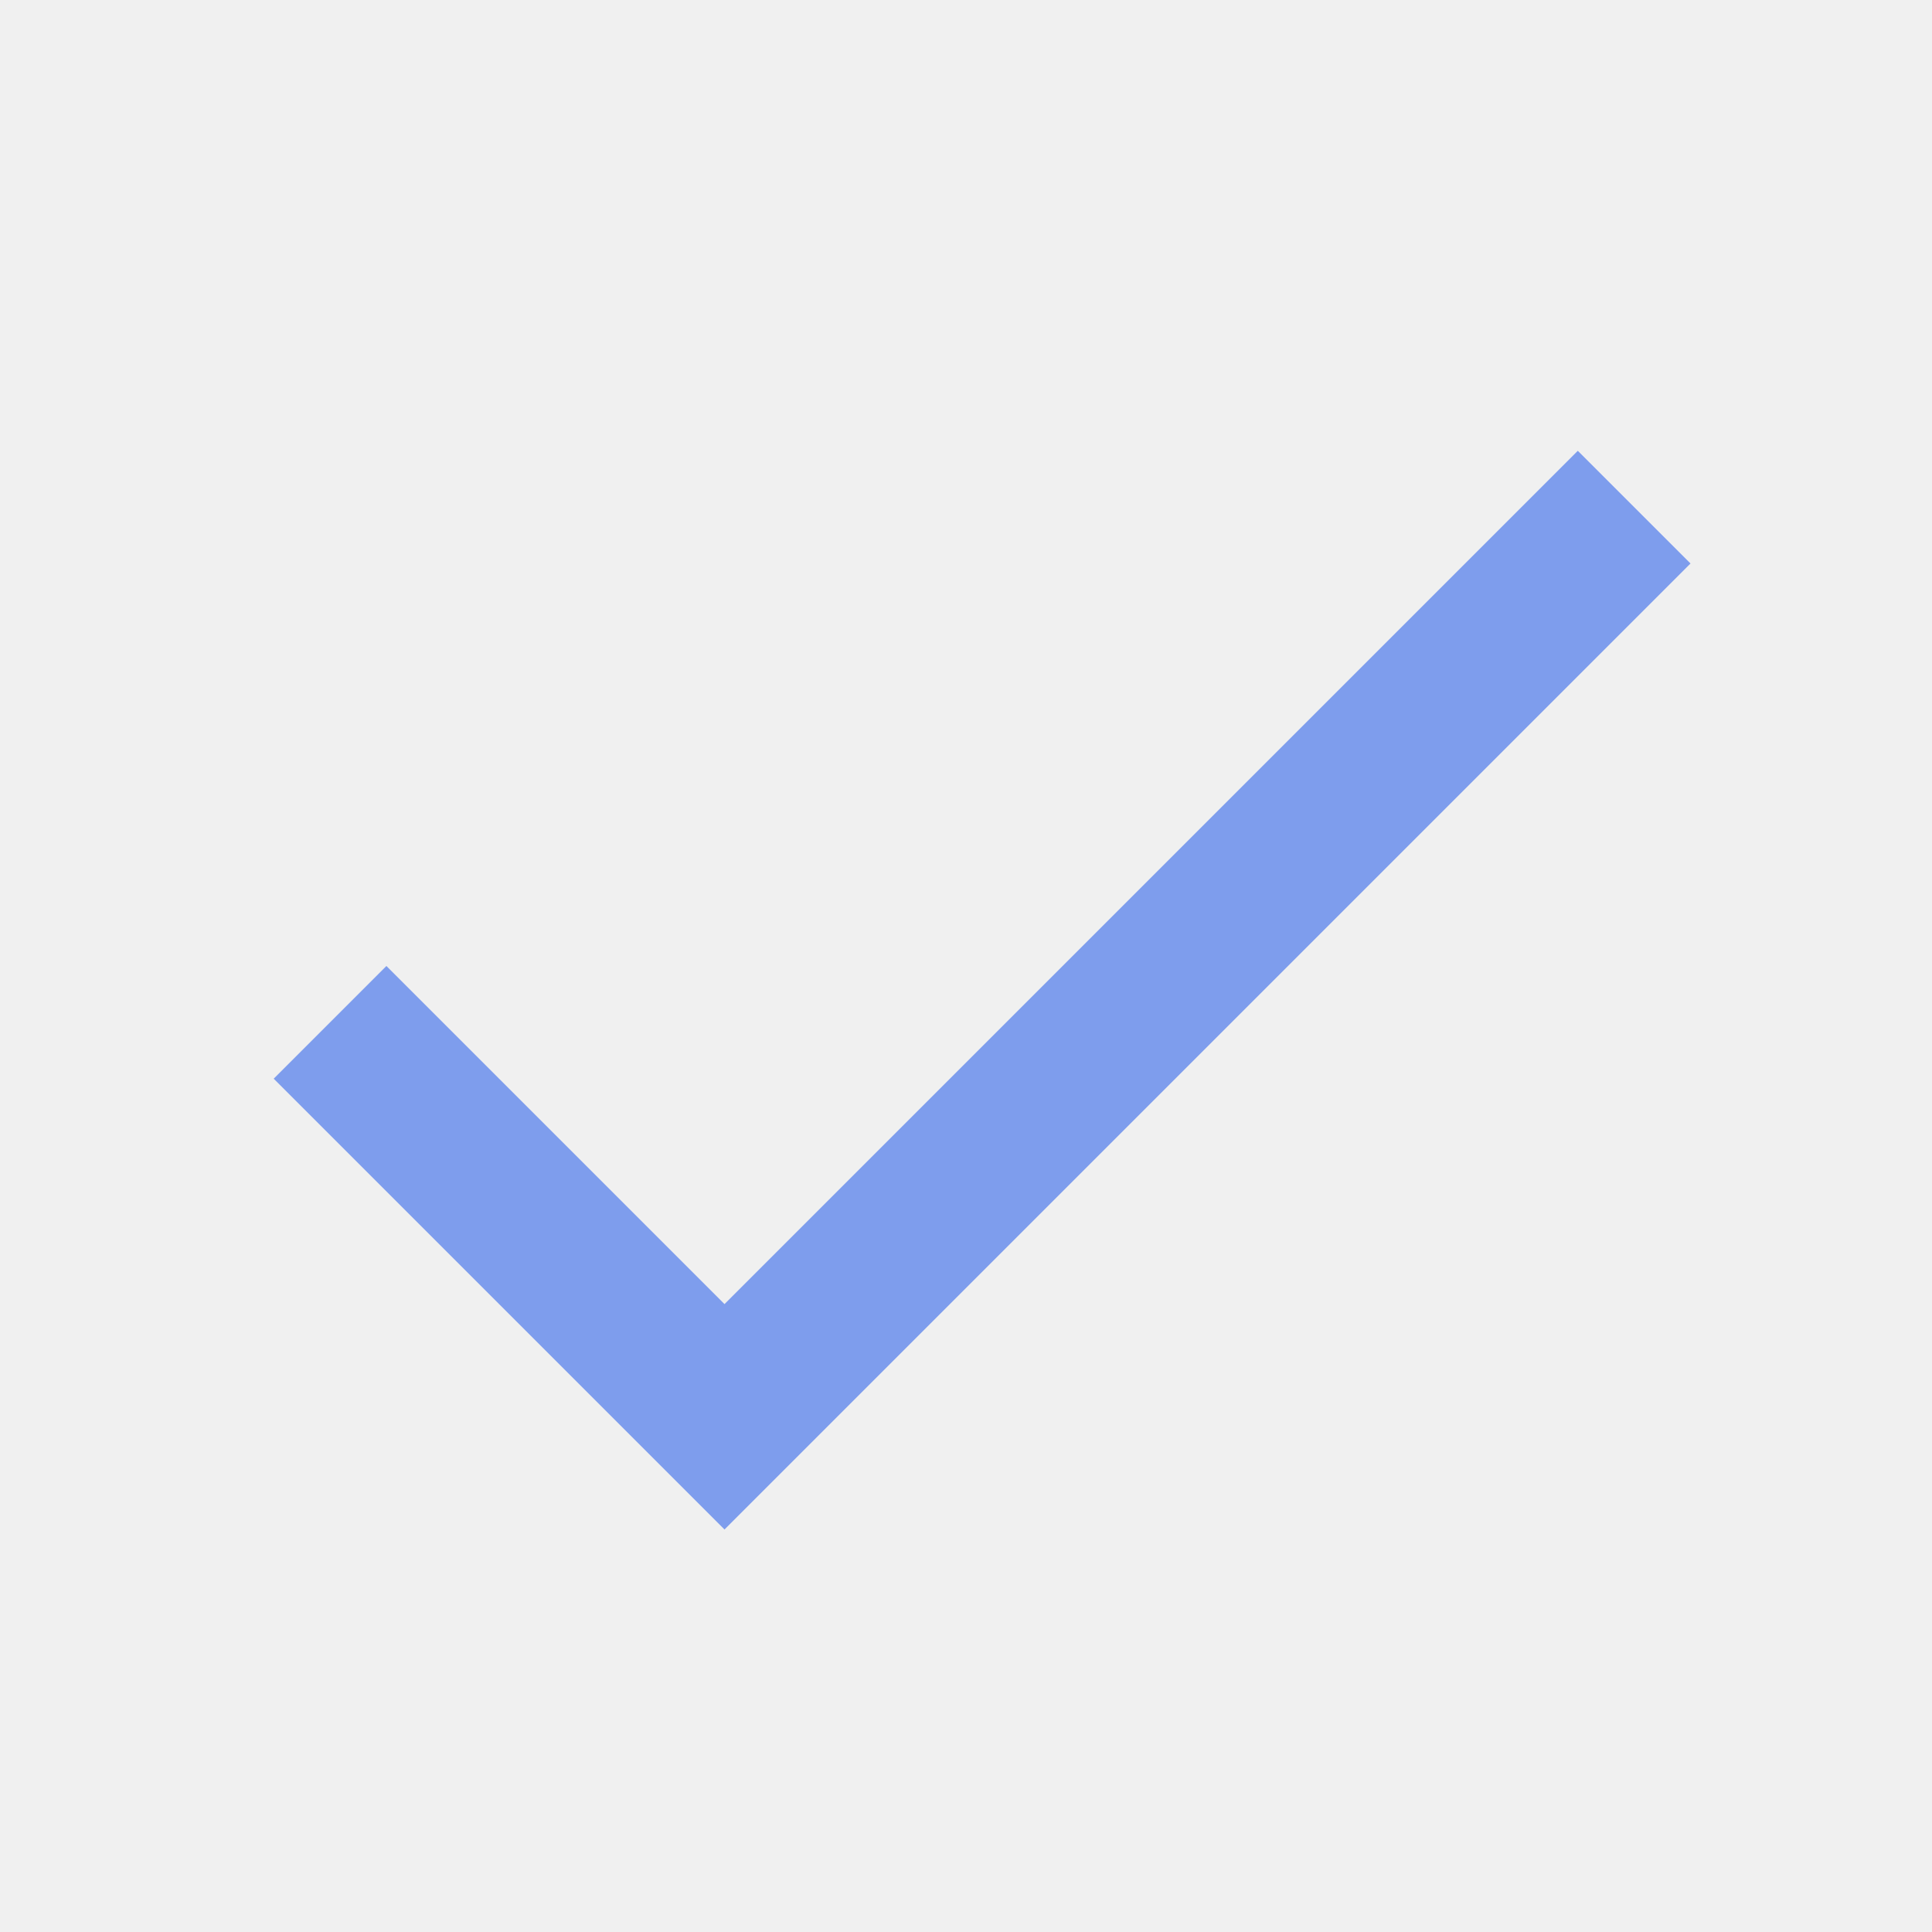
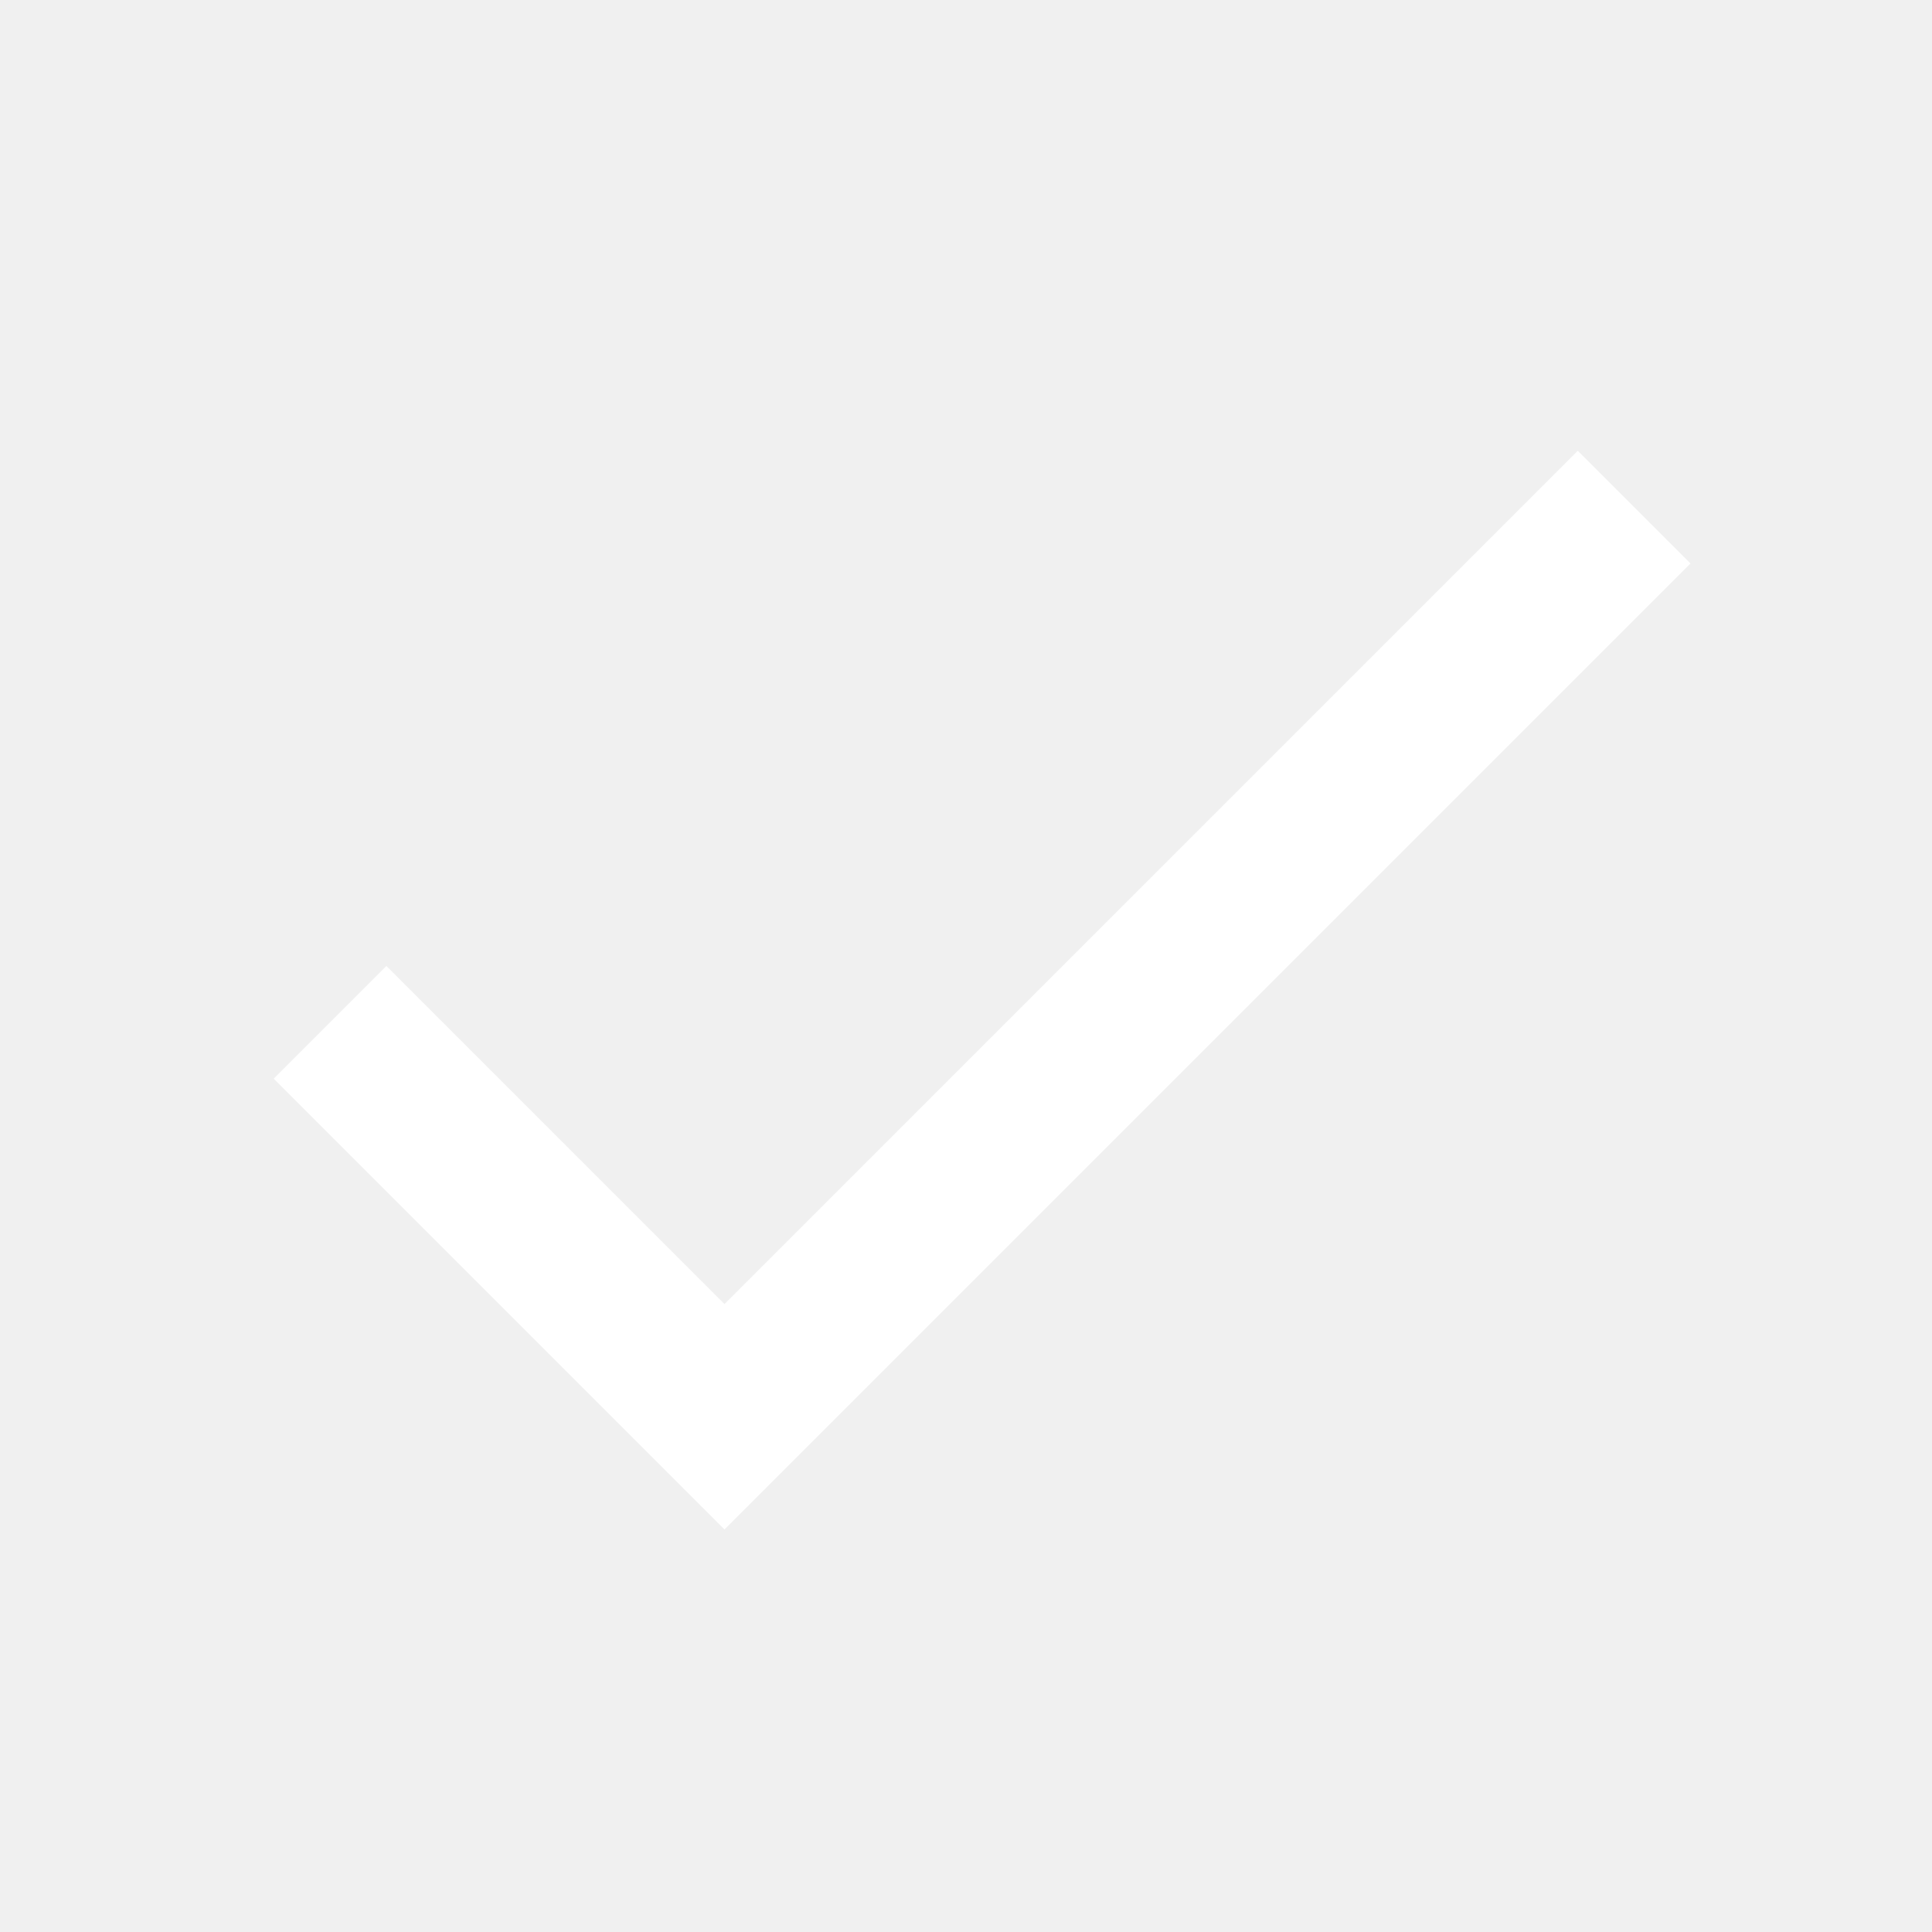
- <svg xmlns="http://www.w3.org/2000/svg" width="96" height="96" viewBox="0 0 96 96" fill="none">
+ <svg xmlns="http://www.w3.org/2000/svg" width="96" height="96" viewBox="0 0 96 96" fill="white">
  <g clip-path="url(#clip0_449_5772)">
-     <path d="M36 64.8L19.2 48L13.6 53.6L36 76L84 28L78.4 22.4L36 64.8Z" fill="#7E9DED" />
+     <path d="M36 64.8L19.2 48L13.6 53.6L36 76L84 28L78.4 22.4L36 64.8Z" fill="white" />
  </g>
  <defs>
    <clipPath id="clip0_449_5772">
      <rect width="96" height="96" fill="white" />
    </clipPath>
  </defs>
</svg>
